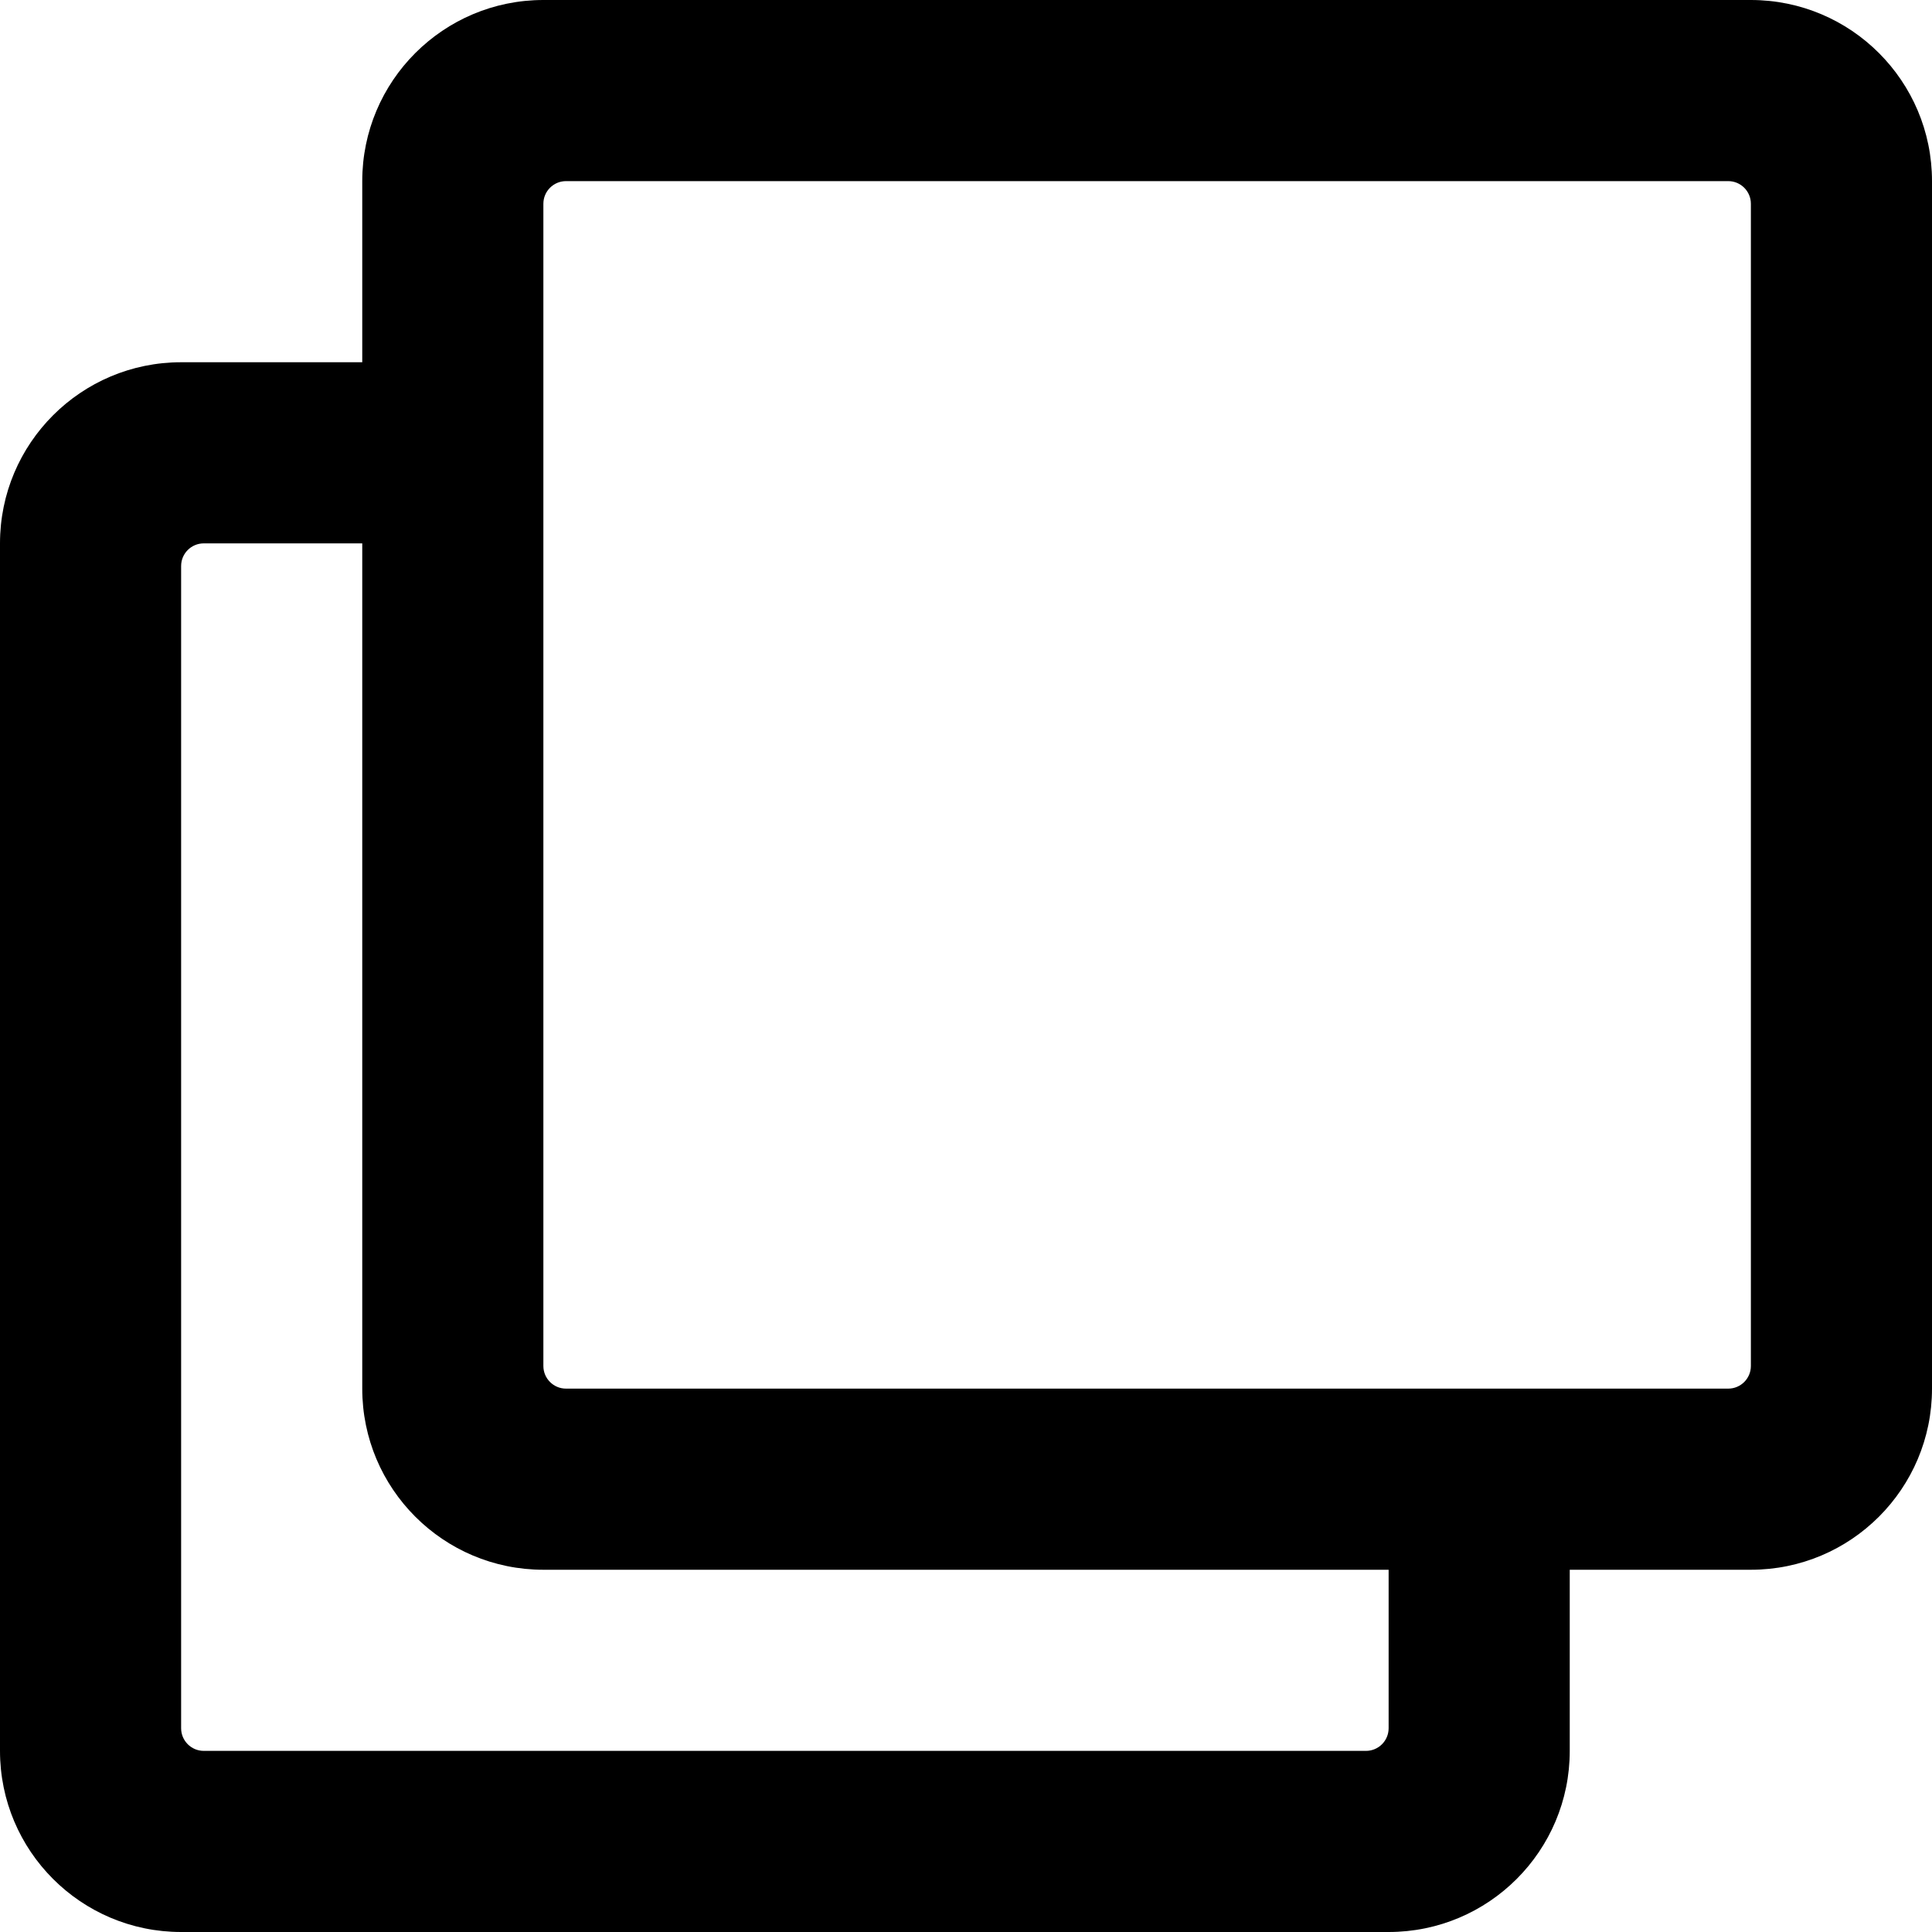
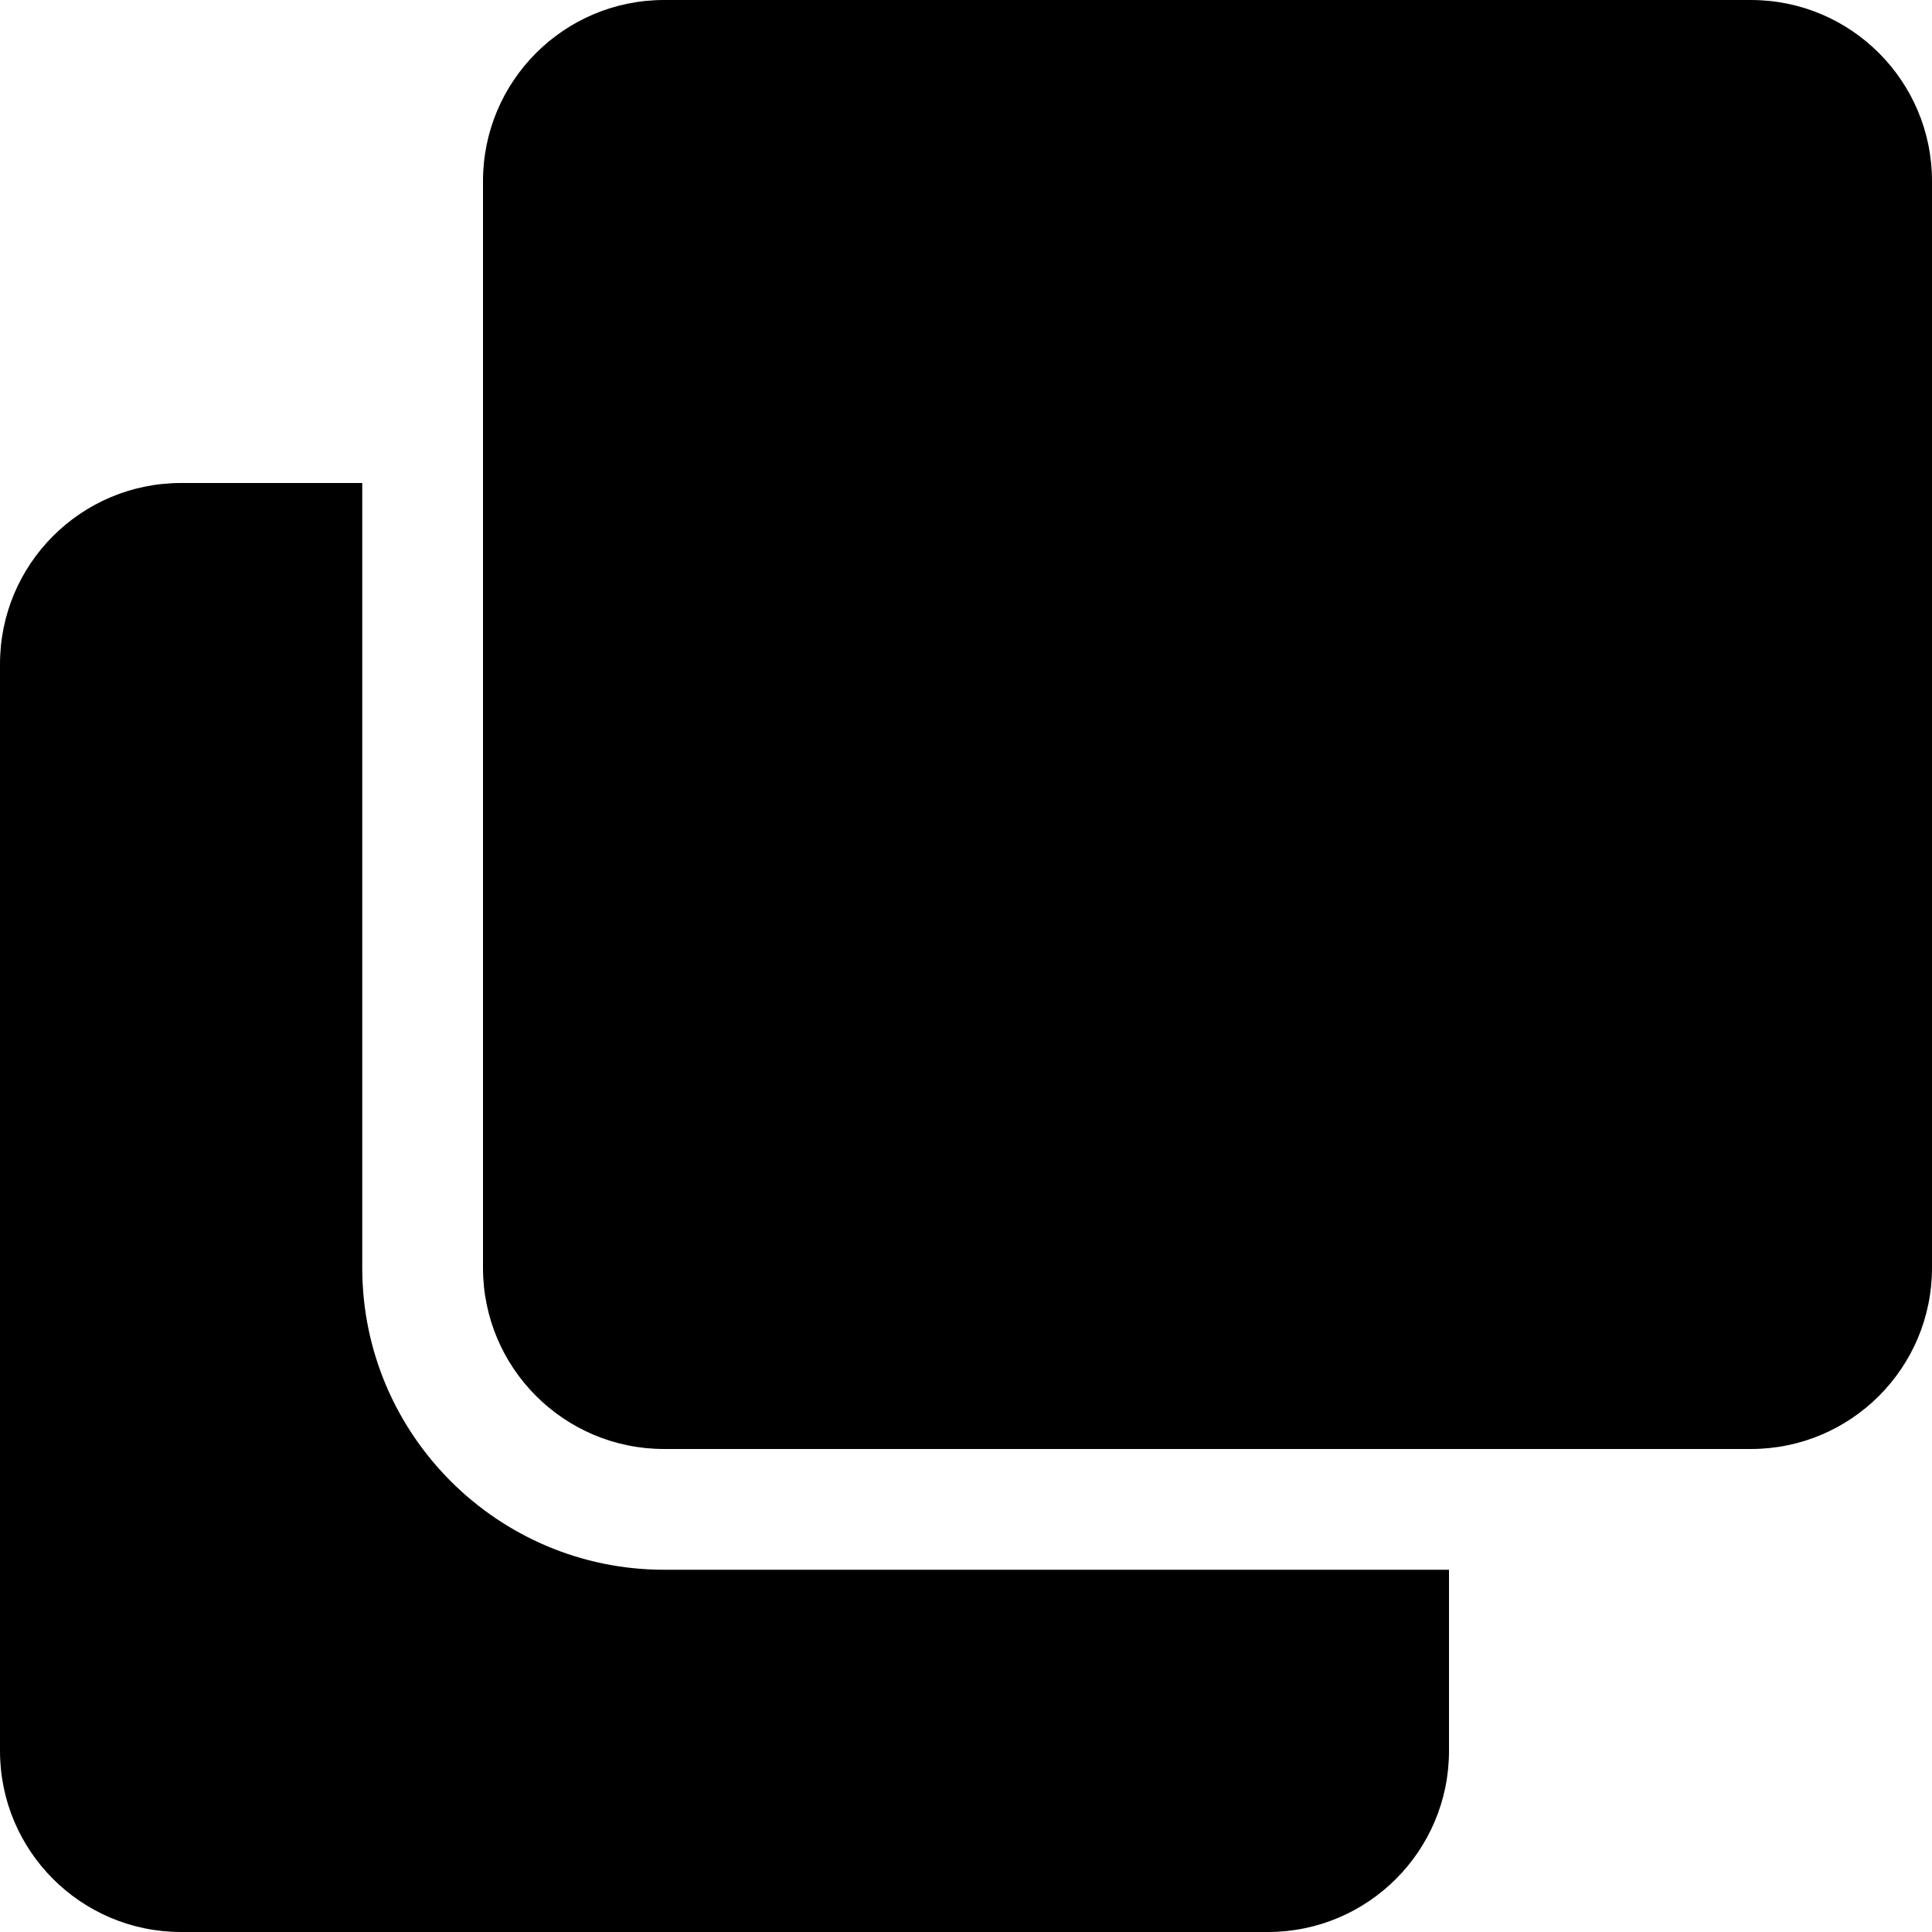
<svg xmlns="http://www.w3.org/2000/svg" viewBox="0 0 512 512">
-   <path d="M464 0H144c-26.51 0-48 21.49-48 48v48H48c-26.51 0-48 21.49-48 48v320c0 26.51 21.49 48 48 48h320c26.51 0 48-21.49 48-48v-48h48c26.51 0 48-21.49 48-48V48c0-26.51-21.49-48-48-48zM362 464H54a6 6 0 0 1-6-6V150a6 6 0 0 1 6-6h42v224c0 26.51 21.49 48 48 48h224v42a6 6 0 0 1-6 6zm96-96H150a6 6 0 0 1-6-6V54a6 6 0 0 1 6-6h308a6 6 0 0 1 6 6v308a6 6 0 0 1-6 6z" />
+   <path d="M464 0c26.51 0 48 21.49 48 48v288c0 26.51-21.49 48-48 48H176c-26.51 0-48-21.49-48-48V48c0-26.51 21.49-48 48-48h288M176 416c-44.112 0-80-35.888-80-80V128H48c-26.51 0-48 21.49-48 48v288c0 26.51 21.49 48 48 48h288c26.51 0 48-21.49 48-48v-48H176z" />
</svg>
